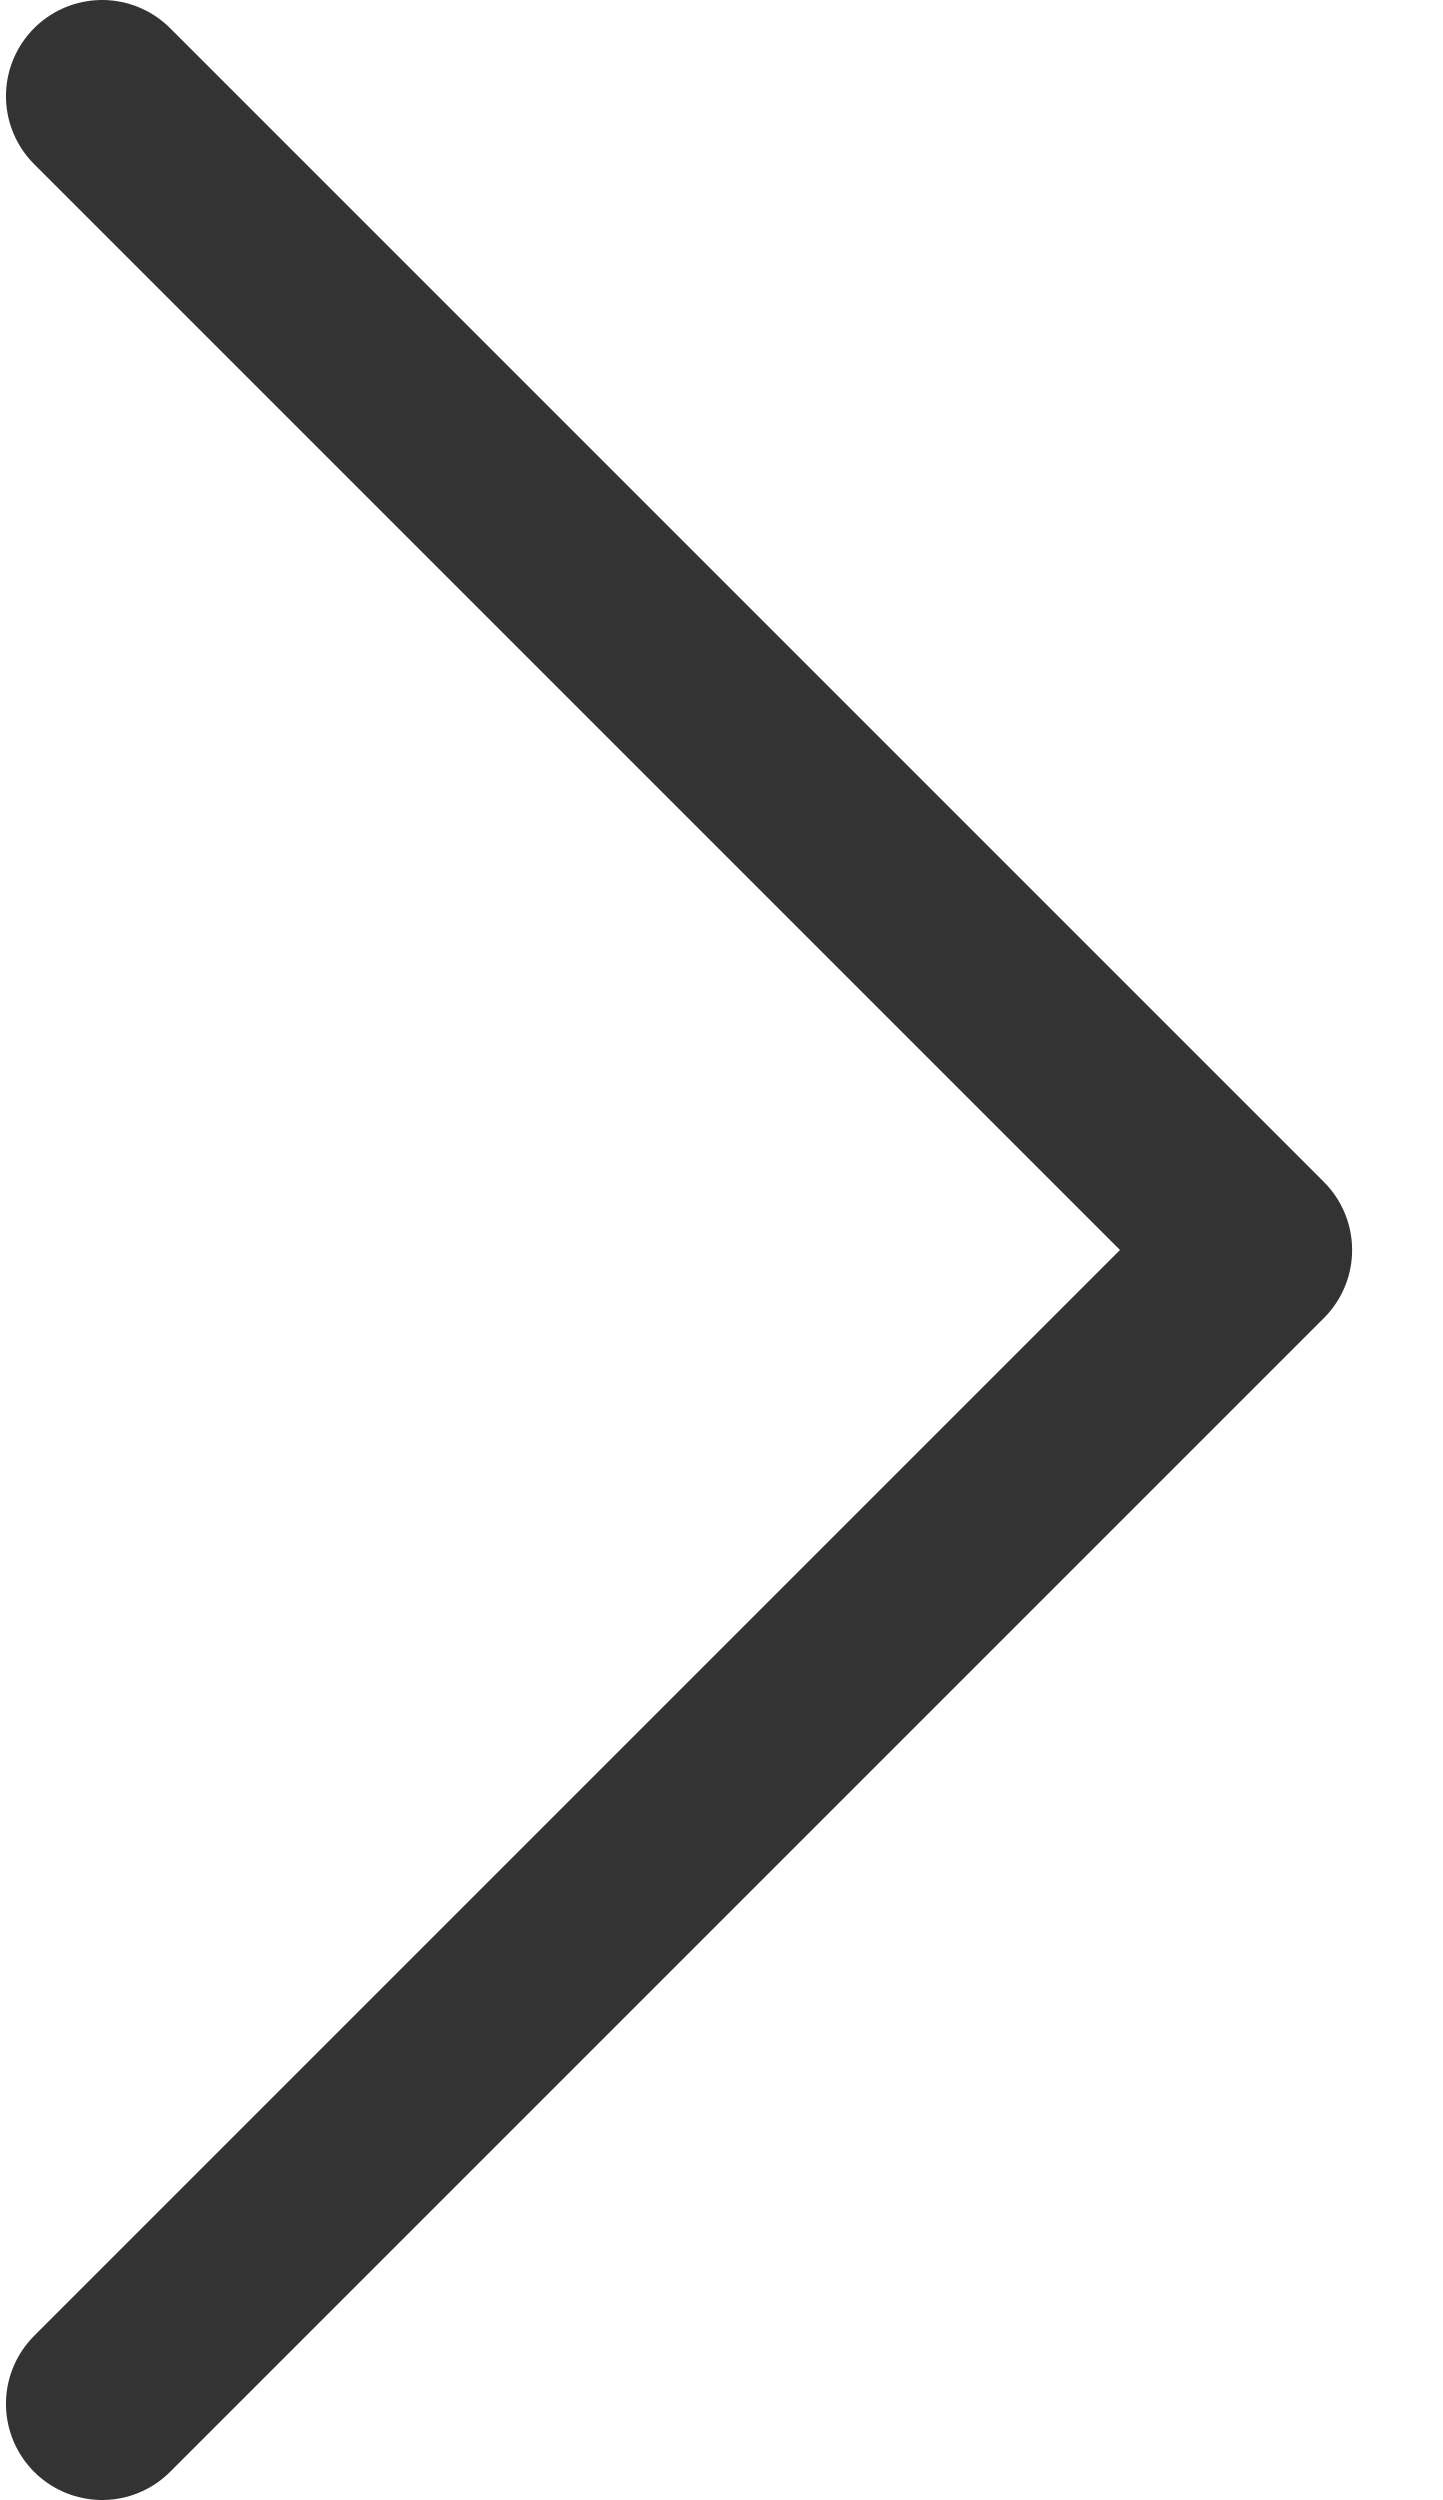
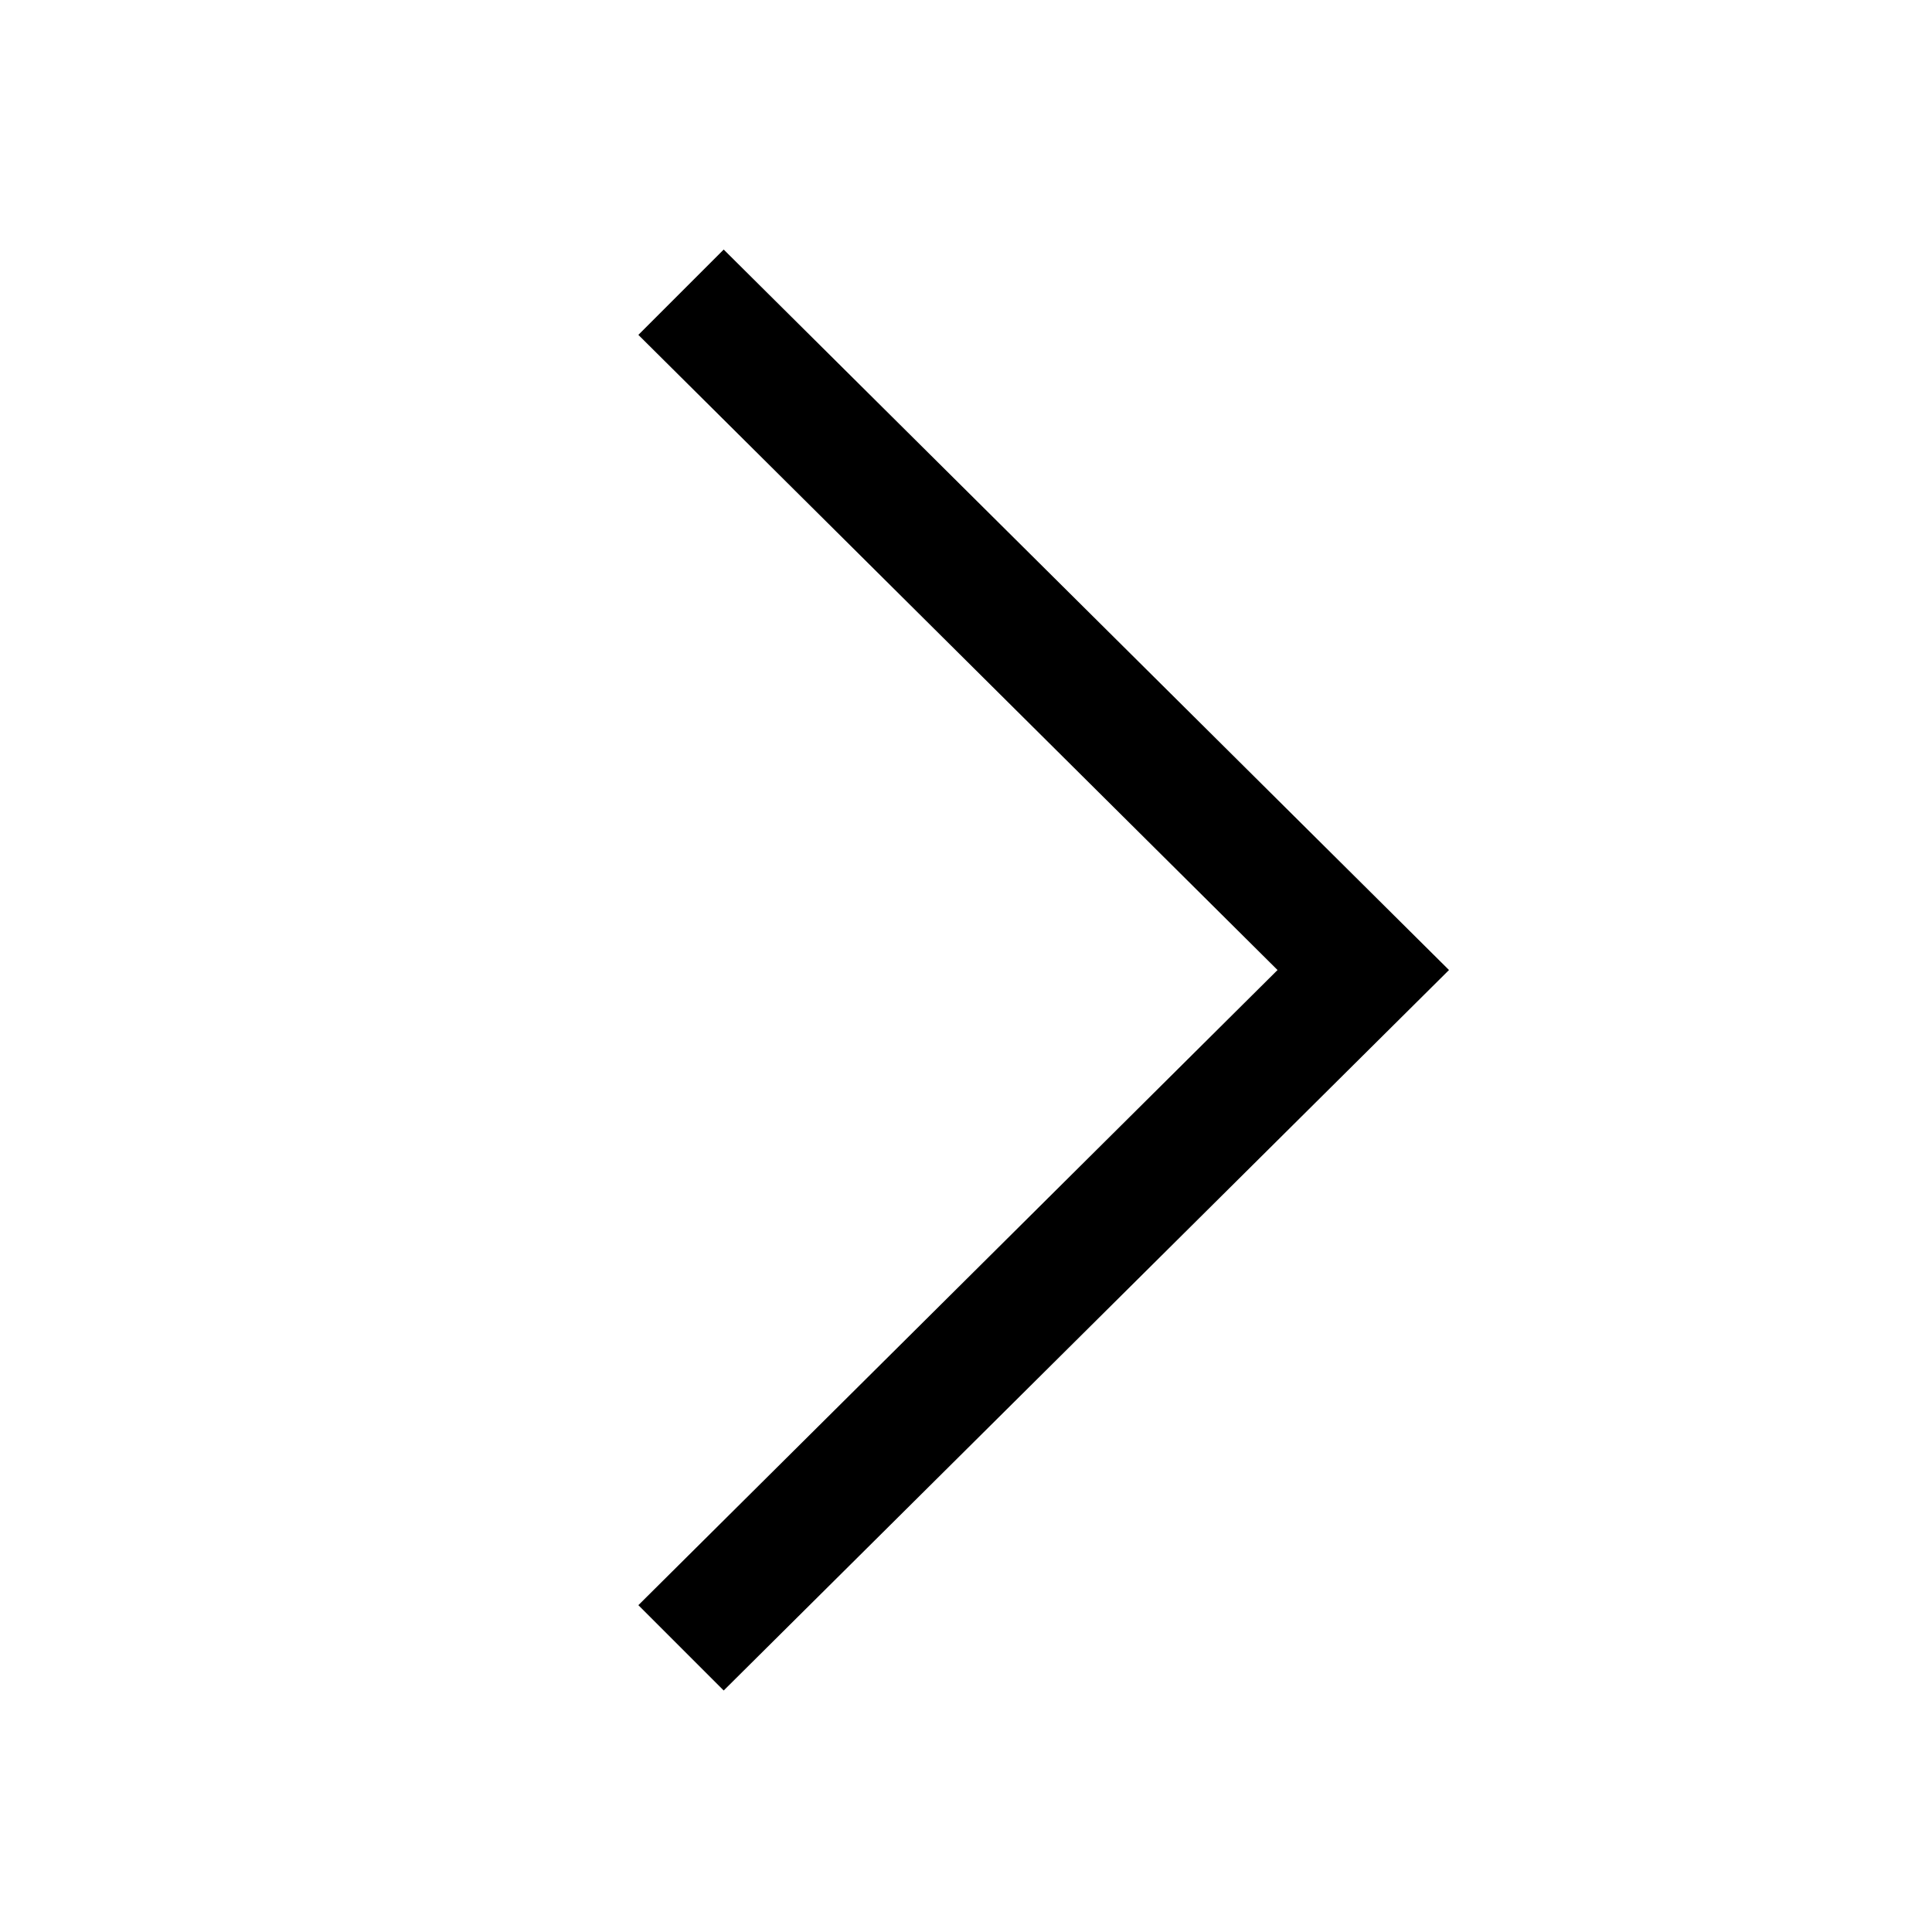
- <svg xmlns="http://www.w3.org/2000/svg" width="15" height="26" viewBox="0 0 15 26" fill="none">
-   <path d="M1.062 1L13.062 13L1.062 25" stroke="#333333" stroke-width="2" stroke-miterlimit="10" stroke-linecap="round" stroke-linejoin="round" />
+ <svg xmlns="http://www.w3.org/2000/svg" width="24" height="24" viewBox="0 0 24 24" fill="none">
+   <path d="M7.93 4.16L15.87 12.05L7.93 19.94L8.99 21L18 12.05L8.99 3.1L7.93 4.16Z" fill="currentColor" />
</svg>
